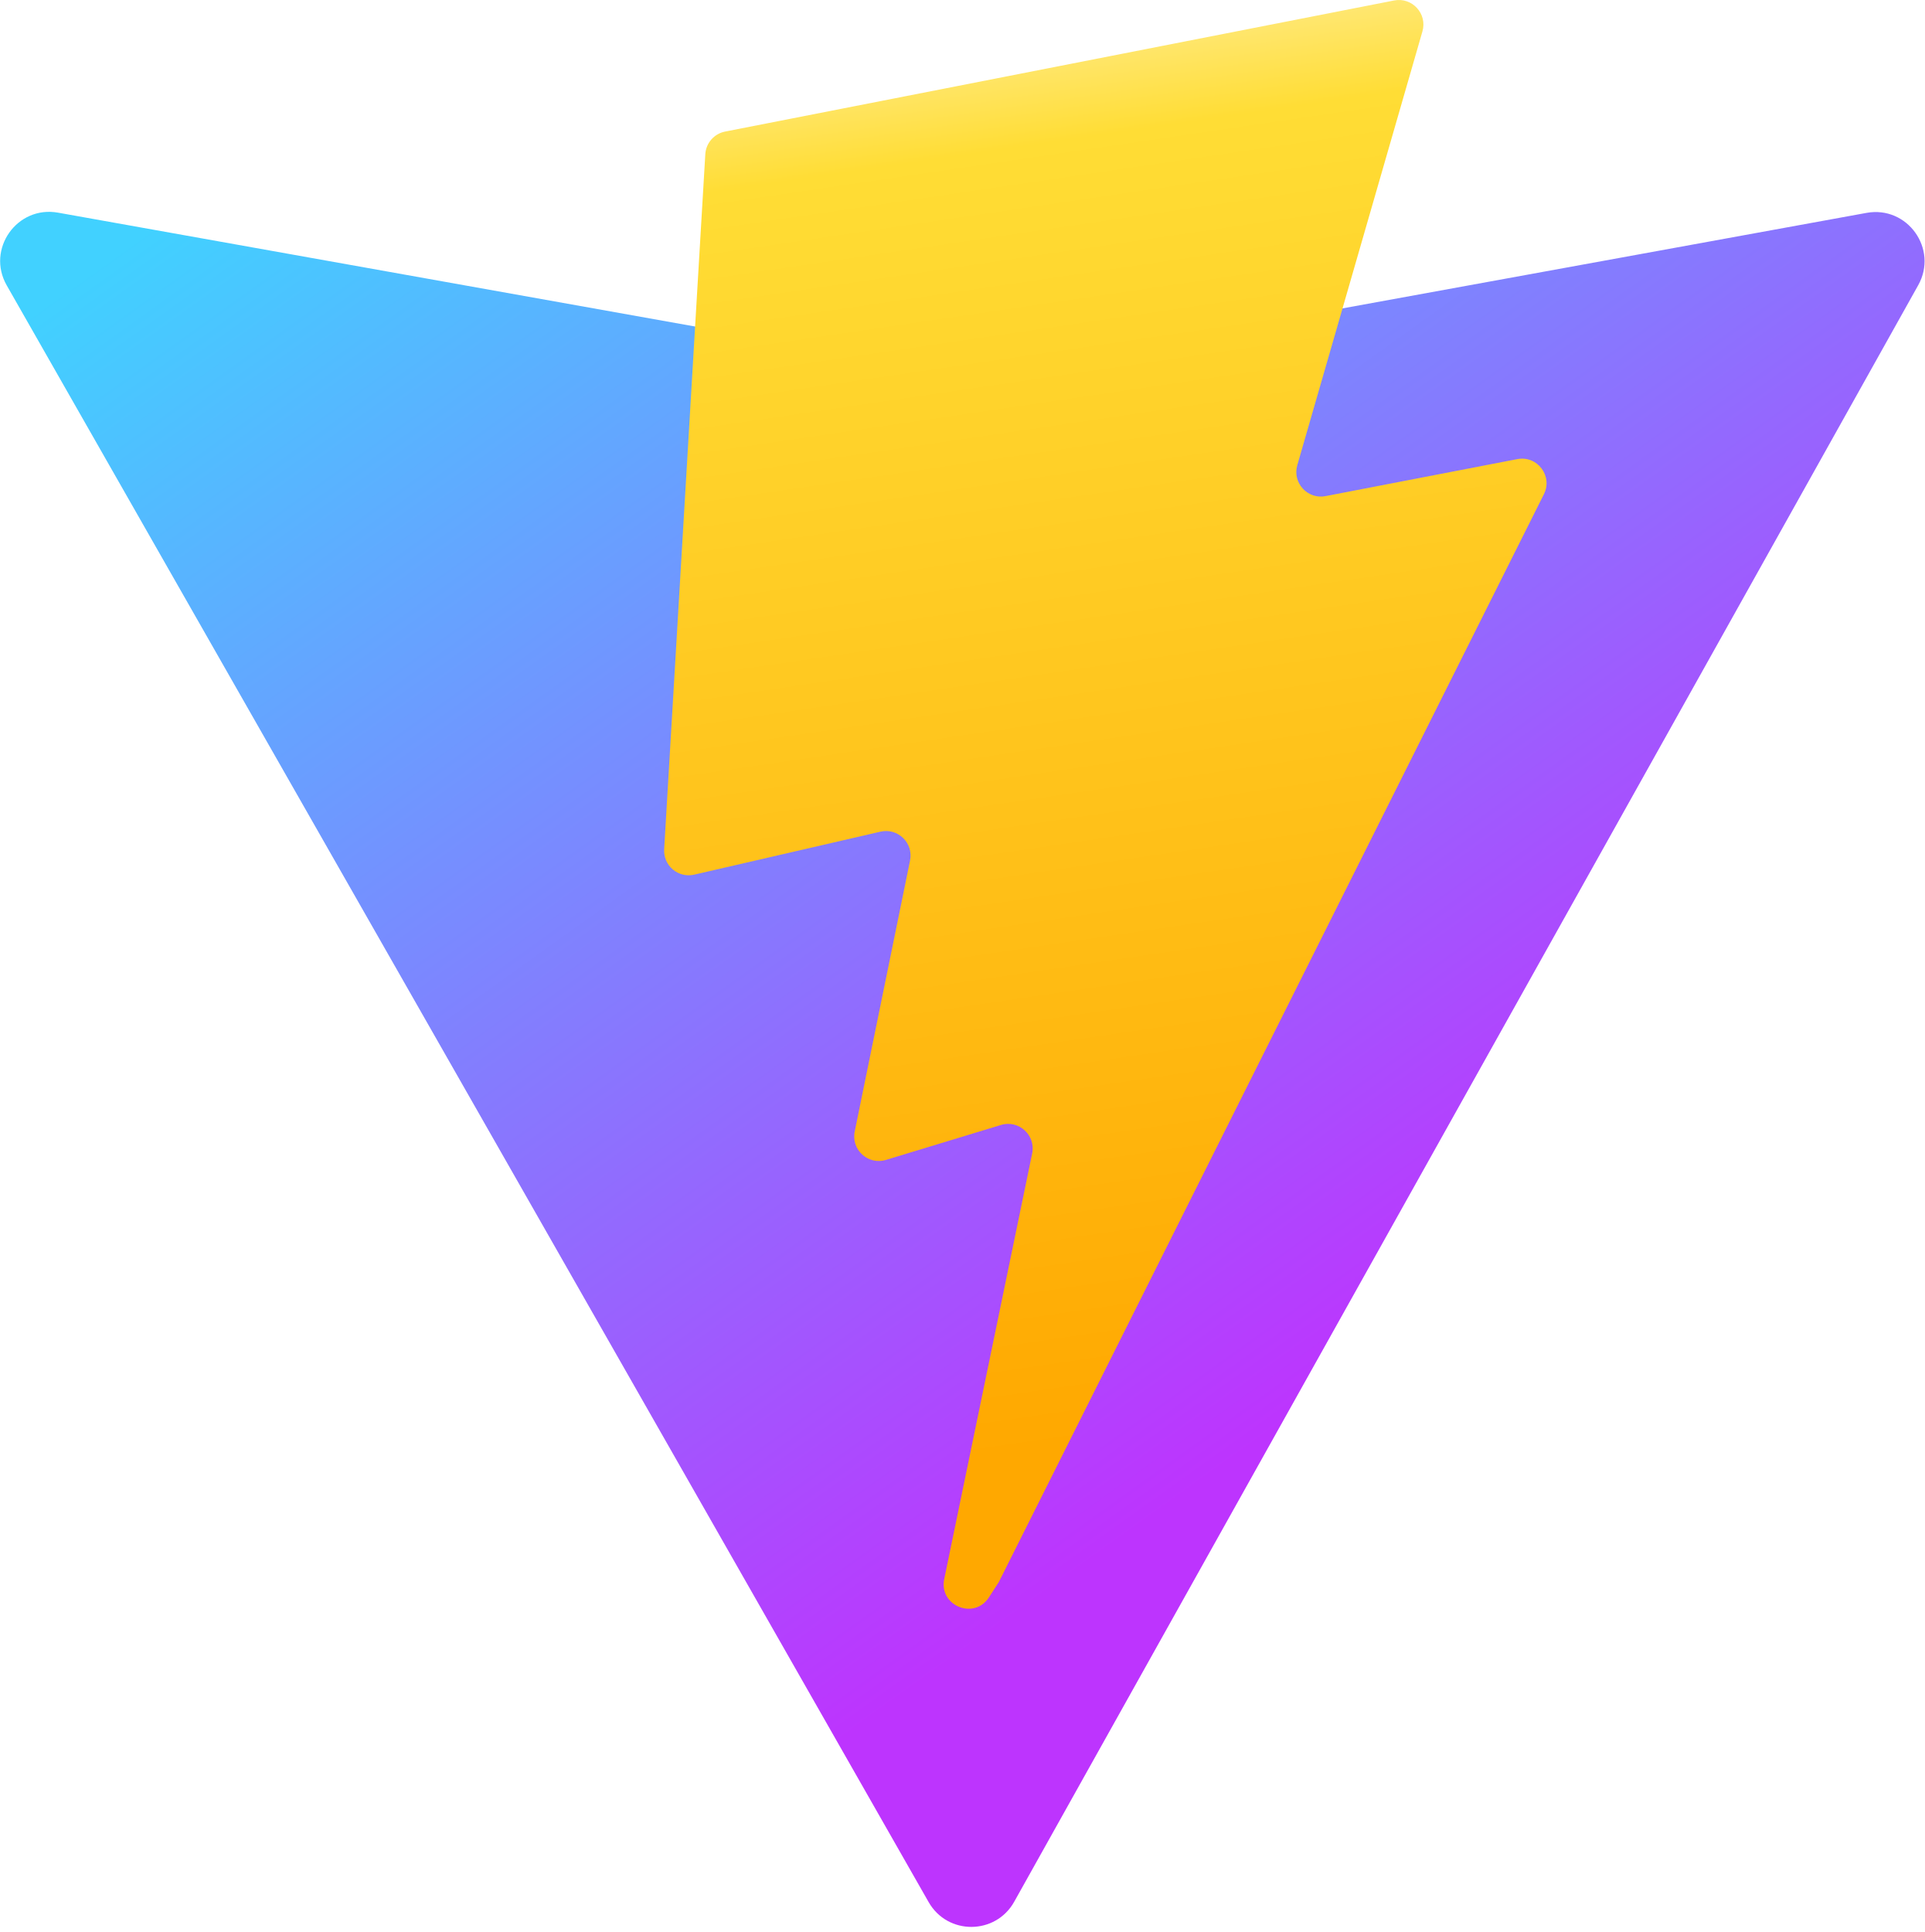
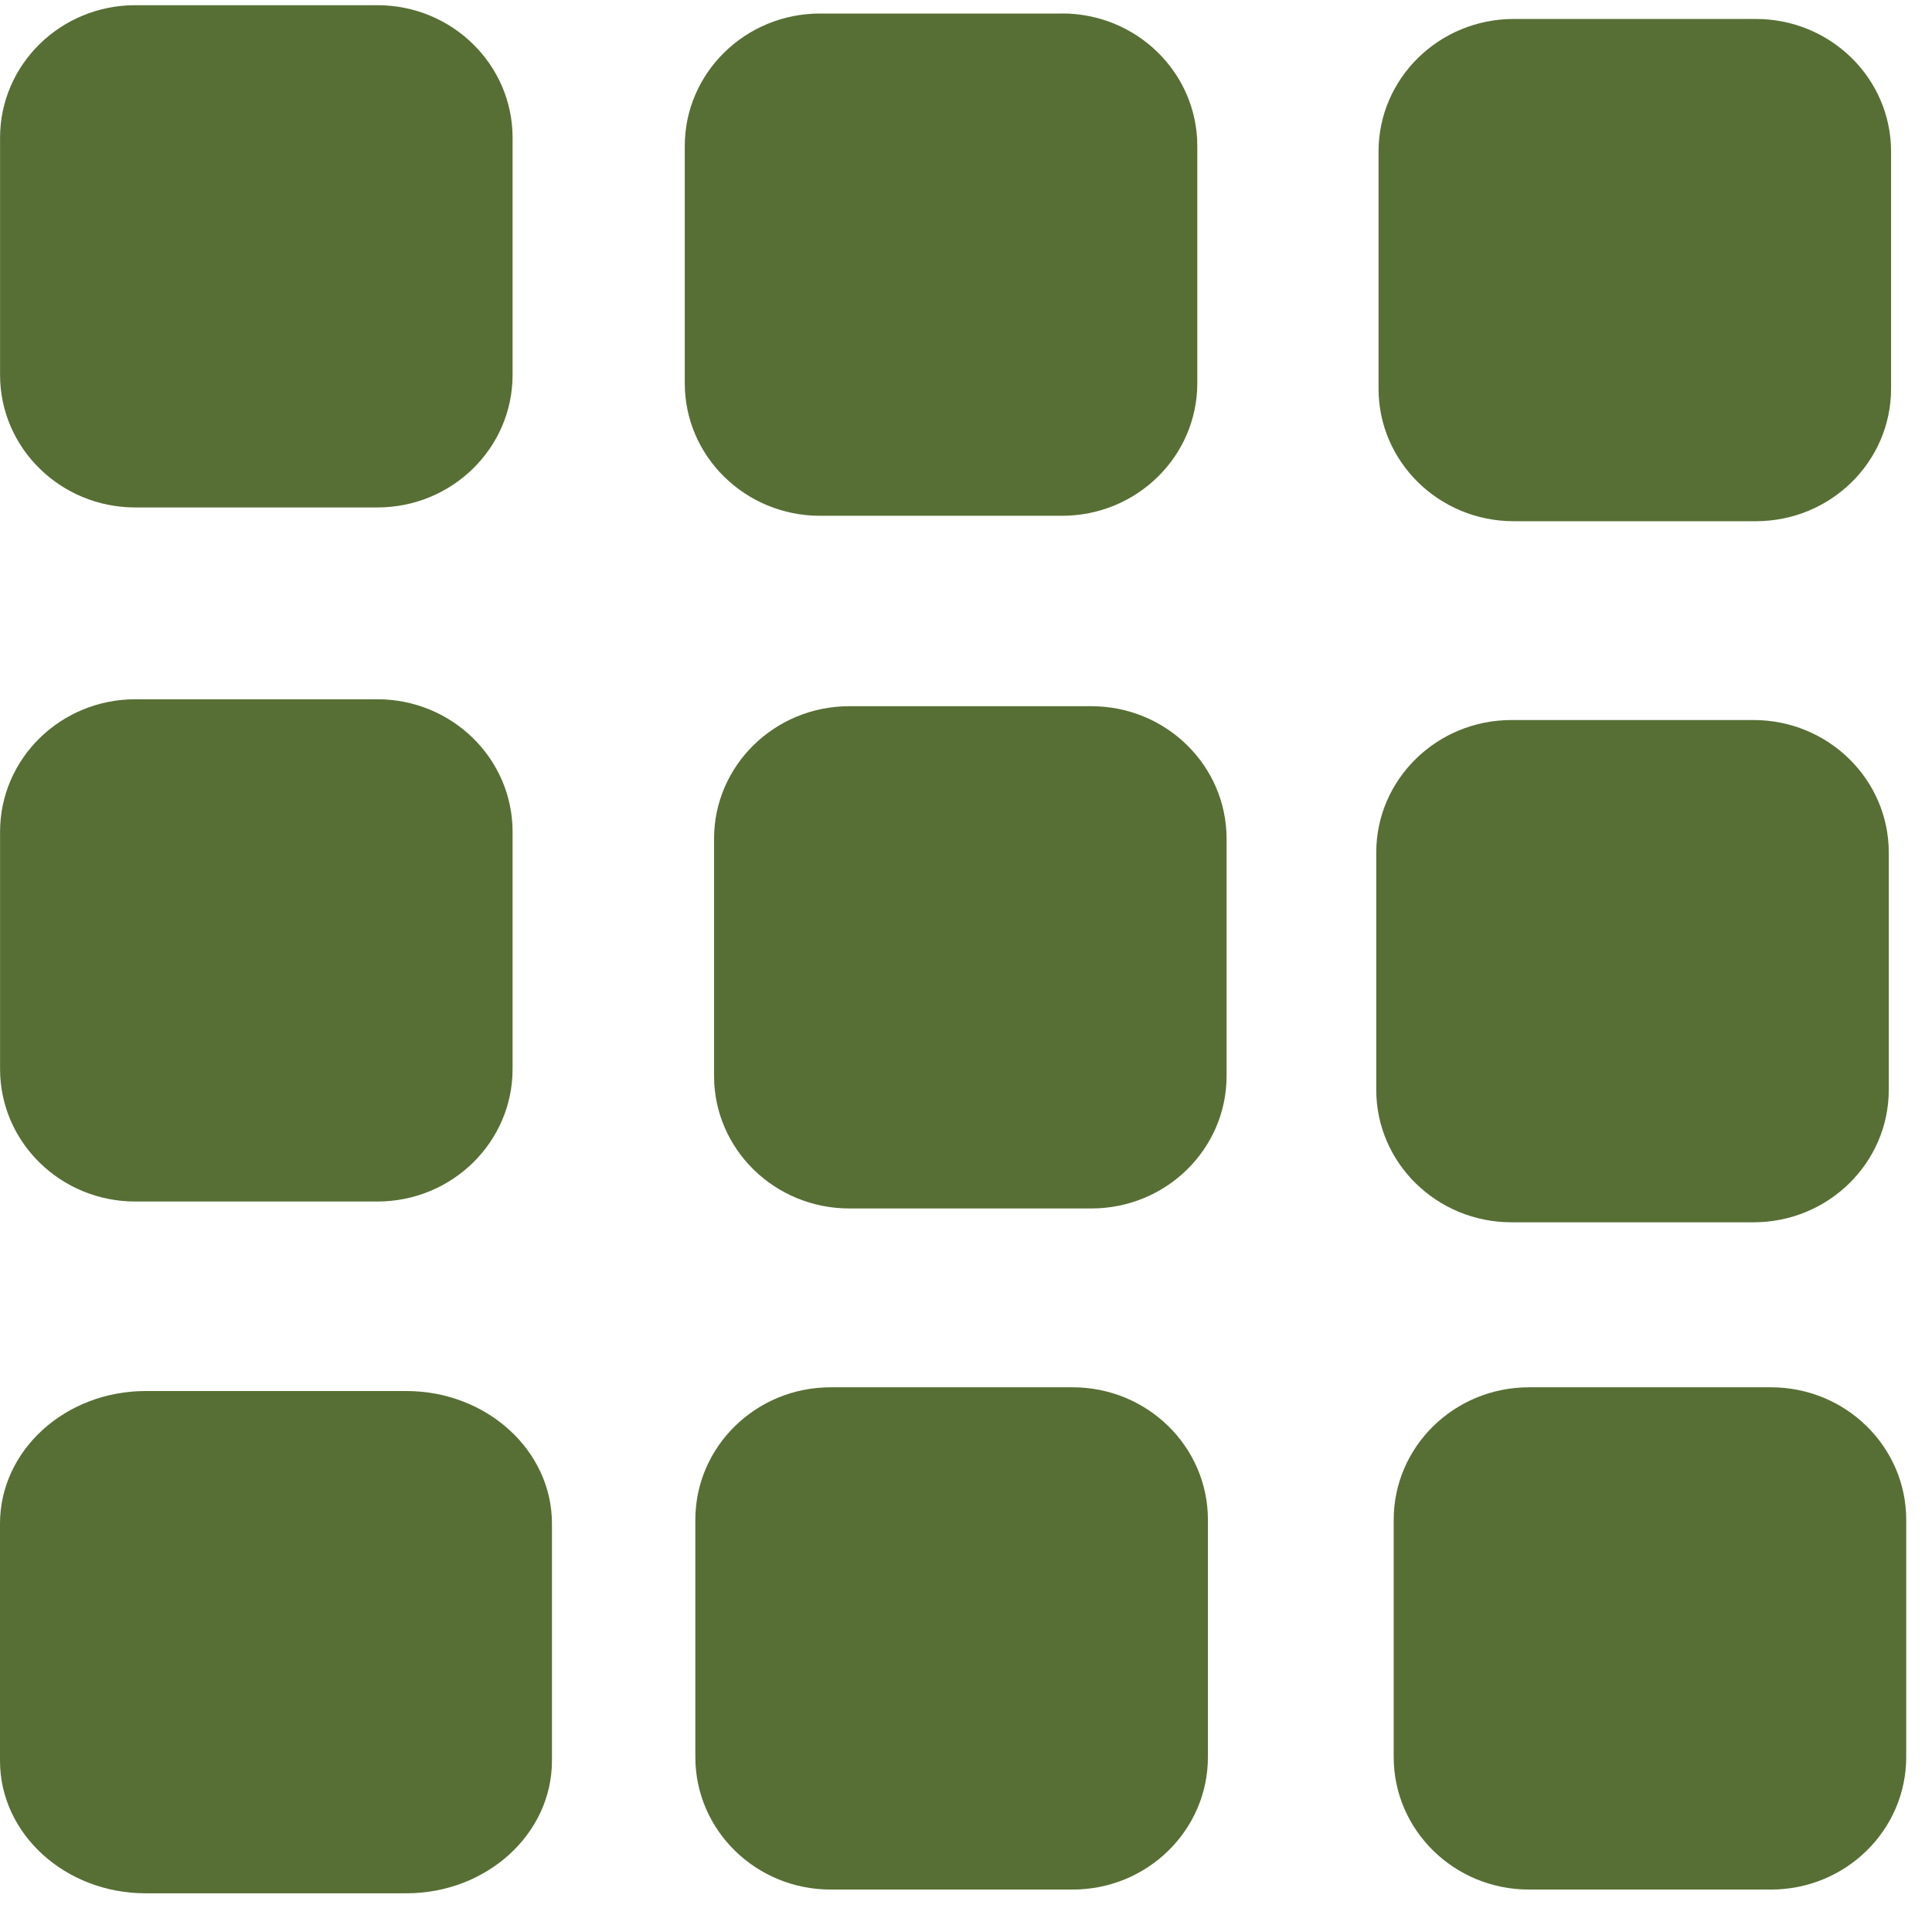
- <svg xmlns="http://www.w3.org/2000/svg" aria-hidden="true" role="img" class="iconify iconify--logos" width="31.88" height="32" preserveAspectRatio="xMidYMid meet" viewBox="0 0 256 257">
-   <defs>
-     <linearGradient id="IconifyId1813088fe1fbc01fb466" x1="-.828%" x2="57.636%" y1="7.652%" y2="78.411%">
-       <stop offset="0%" stop-color="#41D1FF" />
-       <stop offset="100%" stop-color="#BD34FE" />
-     </linearGradient>
-     <linearGradient id="IconifyId1813088fe1fbc01fb467" x1="43.376%" x2="50.316%" y1="2.242%" y2="89.03%">
-       <stop offset="0%" stop-color="#FFEA83" />
-       <stop offset="8.333%" stop-color="#FFDD35" />
-       <stop offset="100%" stop-color="#FFA800" />
-     </linearGradient>
-   </defs>
-   <path fill="url(#IconifyId1813088fe1fbc01fb466)" d="M255.153 37.938L134.897 252.976c-2.483 4.44-8.862 4.466-11.382.048L.875 37.958c-2.746-4.814 1.371-10.646 6.827-9.67l120.385 21.517a6.537 6.537 0 0 0 2.322-.004l117.867-21.483c5.438-.991 9.574 4.796 6.877 9.62Z" />
-   <path fill="url(#IconifyId1813088fe1fbc01fb467)" d="M185.432.063L96.44 17.501a3.268 3.268 0 0 0-2.634 3.014l-5.474 92.456a3.268 3.268 0 0 0 3.997 3.378l24.777-5.718c2.318-.535 4.413 1.507 3.936 3.838l-7.361 36.047c-.495 2.426 1.782 4.5 4.151 3.78l15.304-4.649c2.372-.72 4.652 1.36 4.15 3.788l-11.698 56.621c-.732 3.542 3.979 5.473 5.943 2.437l1.313-2.028l72.516-144.72c1.215-2.423-.88-5.186-3.54-4.672l-25.505 4.922c-2.396.462-4.435-1.77-3.759-4.114l16.646-57.705c.677-2.35-1.37-4.583-3.769-4.113Z" />
+ <svg xmlns="http://www.w3.org/2000/svg" version="1.1" width="32" height="32" viewBox="0 0 32 32">
+   <path fill="#576f35" d="M29.082 0.314h-4.009c-1.237 0-2.24 0.983-2.24 2.195v3.929c0 1.212 1.003 2.195 2.24 2.195h4.009c1.237 0 2.24-0.983 2.24-2.195v-3.929c0-1.212-1.003-2.195-2.24-2.195z" />
+   <path fill="#576f35" d="M6.73 23.040h-4.318c-1.332 0-2.412 0.983-2.412 2.195v3.929c0 1.212 1.080 2.195 2.412 2.195h4.318c1.332 0 2.412-0.983 2.412-2.195v-3.929c0-1.212-1.080-2.195-2.412-2.195z" />
+   <path fill="#576f35" d="M6.25 11.582h-4.009c-1.237 0-2.24 0.983-2.24 2.195v3.929c0 1.212 1.003 2.195 2.24 2.195h4.009c1.237 0 2.24-0.983 2.24-2.195v-3.929c0-1.212-1.003-2.195-2.24-2.195z" />
+   <path fill="#576f35" d="M17.766 22.978h-4.009c-1.237 0-2.24 0.983-2.24 2.195l-0 3.929c0 1.212 1.003 2.195 2.241 2.195h4.009c1.237 0 2.24-0.983 2.24-2.195v-3.929c0-1.212-1.003-2.195-2.24-2.195z" />
+   <path fill="#576f35" d="M6.25 0.086h-4.009c-1.237 0-2.24 0.983-2.24 2.195v3.929c0 1.212 1.003 2.195 2.24 2.195h4.009c1.237 0 2.24-0.983 2.24-2.195v-3.929c0-1.212-1.003-2.195-2.24-2.195z" />
+   <path fill="#576f35" d="M18.076 11.697h-4.009c-1.237 0-2.24 0.983-2.24 2.195v3.929c0 1.212 1.003 2.195 2.24 2.195h4.009c1.237 0 2.24-0.983 2.24-2.195v-3.929c0-1.212-1.003-2.195-2.24-2.195z" />
+   <path fill="#576f35" d="M29.333 22.978h-4.009c-1.237 0-2.24 0.983-2.24 2.195v3.929c0 1.212 1.003 2.195 2.24 2.195h4.009c1.237 0 2.24-0.983 2.24-2.195v-3.929c0-1.212-1.003-2.195-2.24-2.195z" />
+   <path fill="#576f35" d="M17.591 0.224h-4.009c-1.237 0-2.24 0.983-2.24 2.195v3.929c0 1.212 1.003 2.195 2.24 2.195h4.009c1.237 0 2.24-0.984 2.24-2.196v-3.929c0-1.212-1.003-2.195-2.24-2.195z" />
+   <path fill="#576f35" d="M29.044 11.926h-4.009c-1.237 0-2.24 0.983-2.24 2.195v3.929c0 1.212 1.003 2.195 2.24 2.195h4.009c1.237 0 2.24-0.983 2.24-2.195v-3.929c0-1.212-1.003-2.195-2.24-2.195z" />
</svg>
